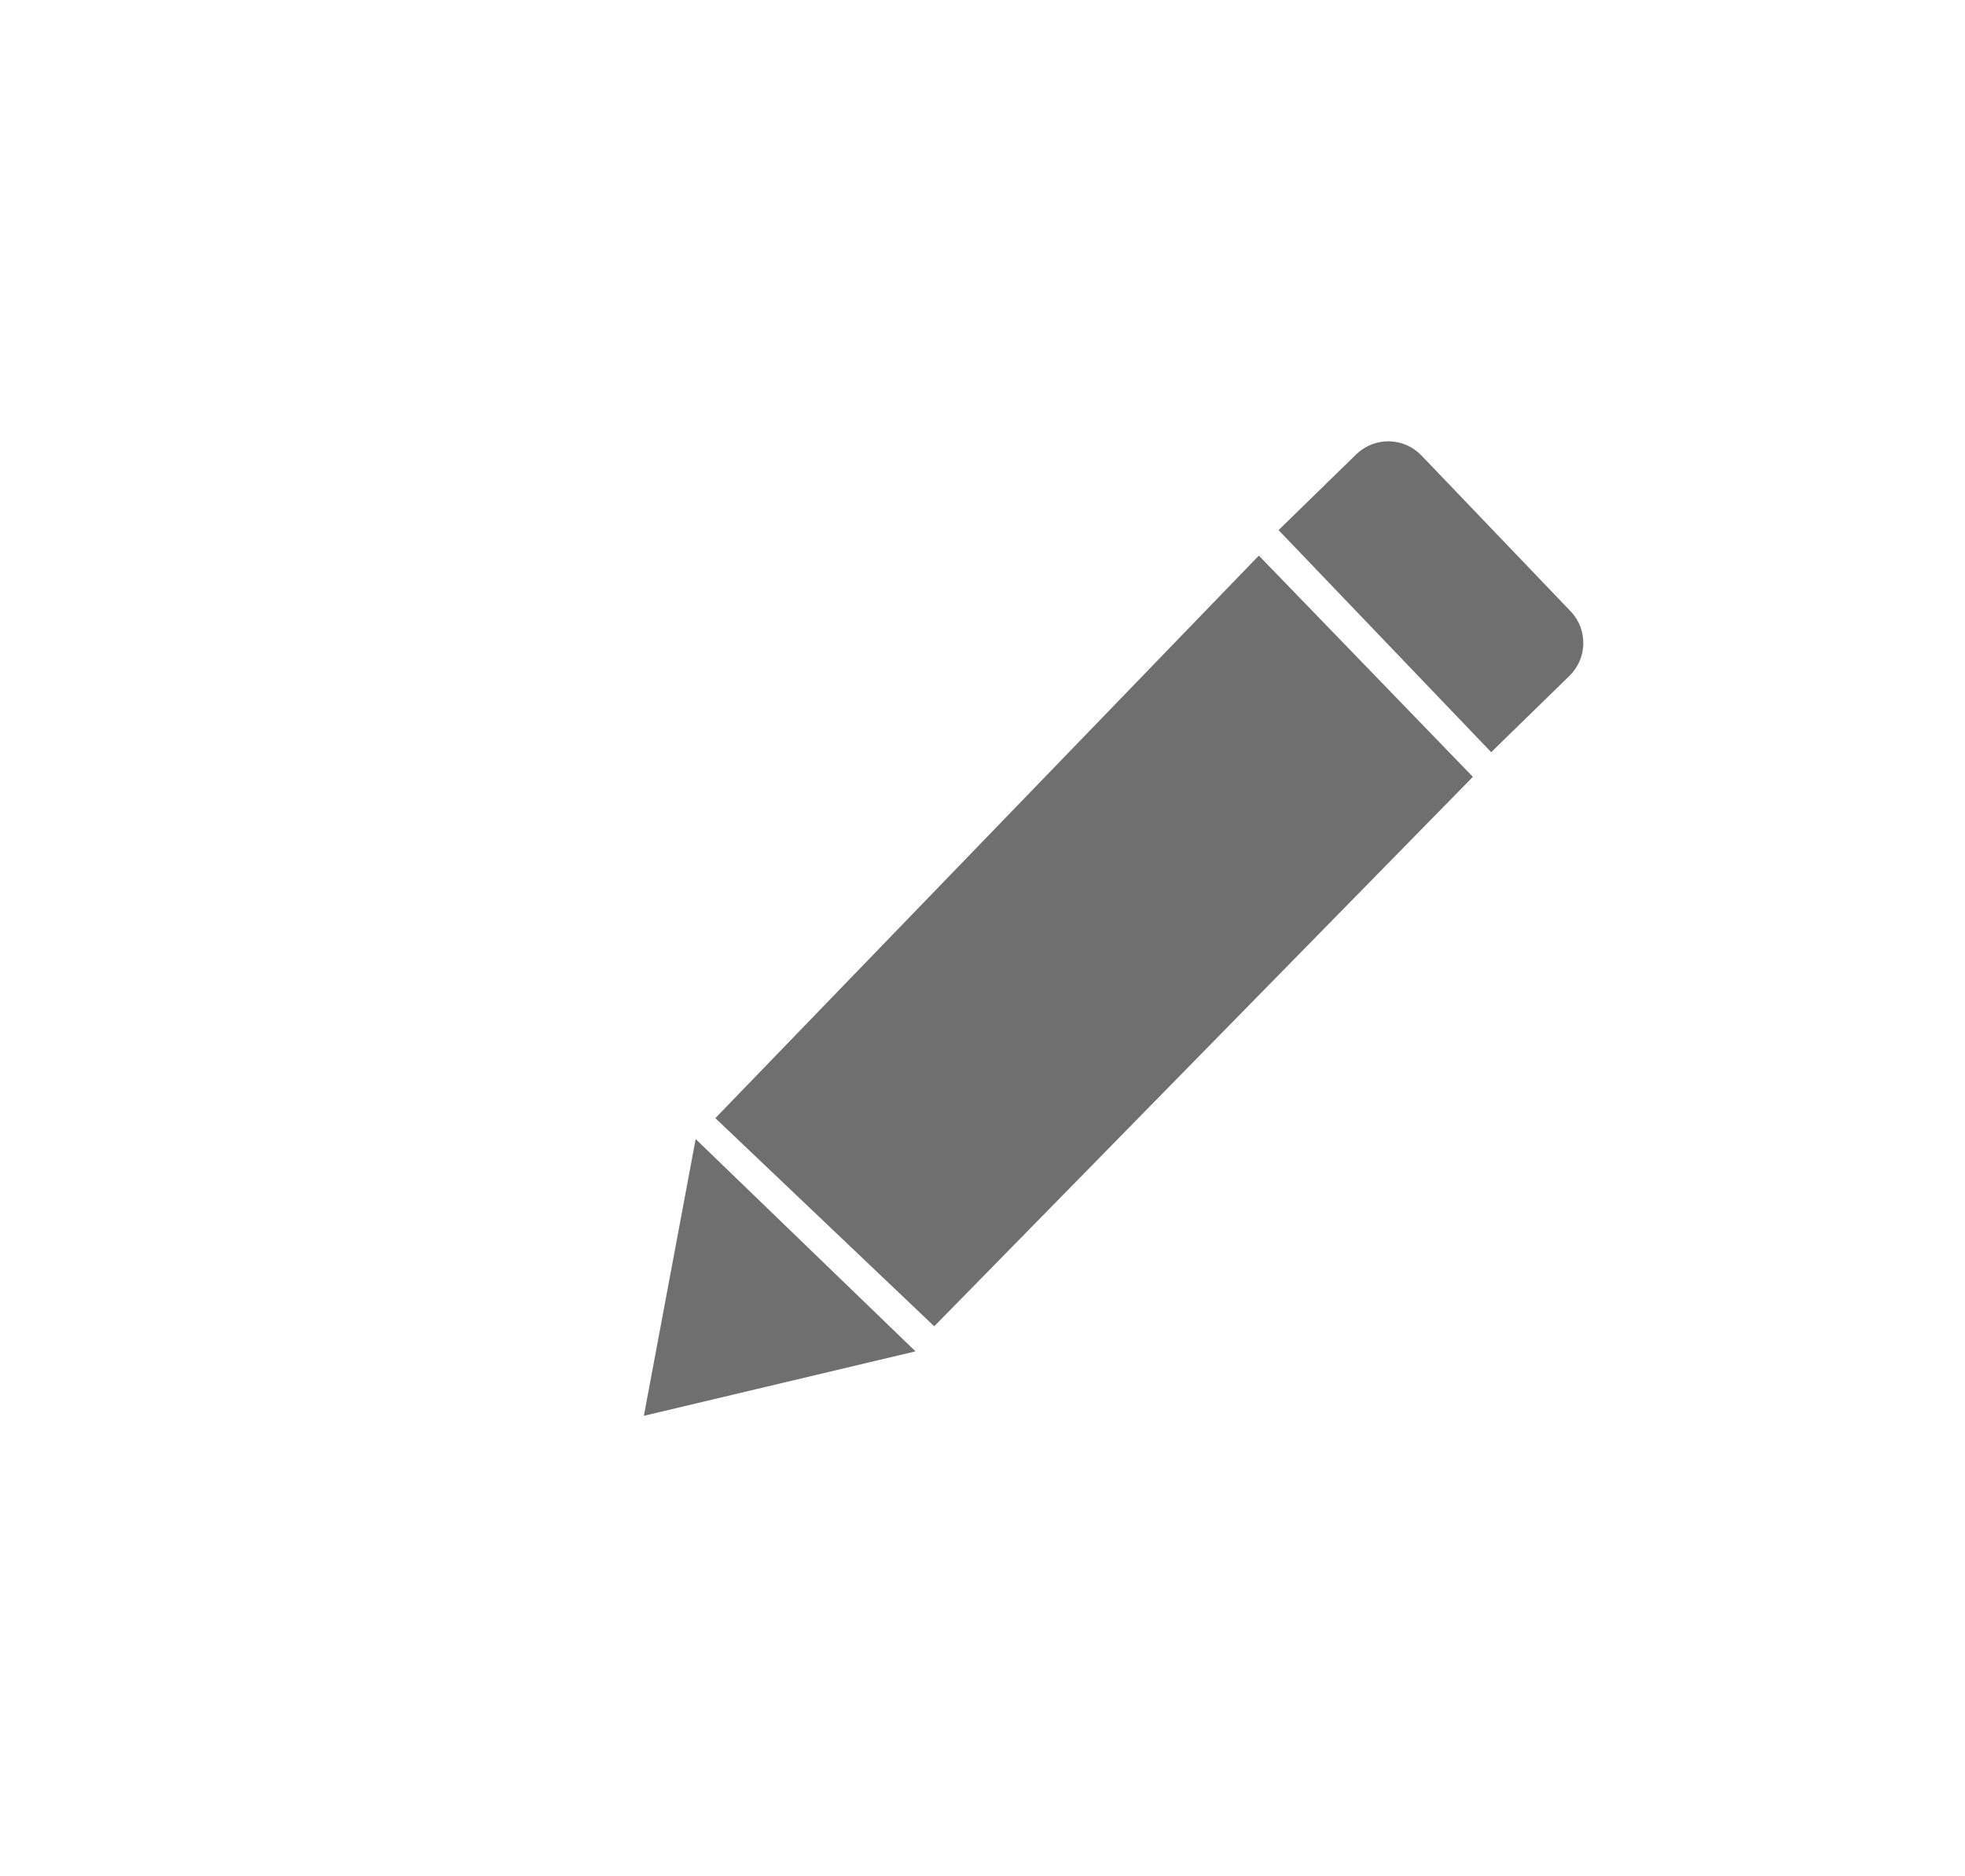
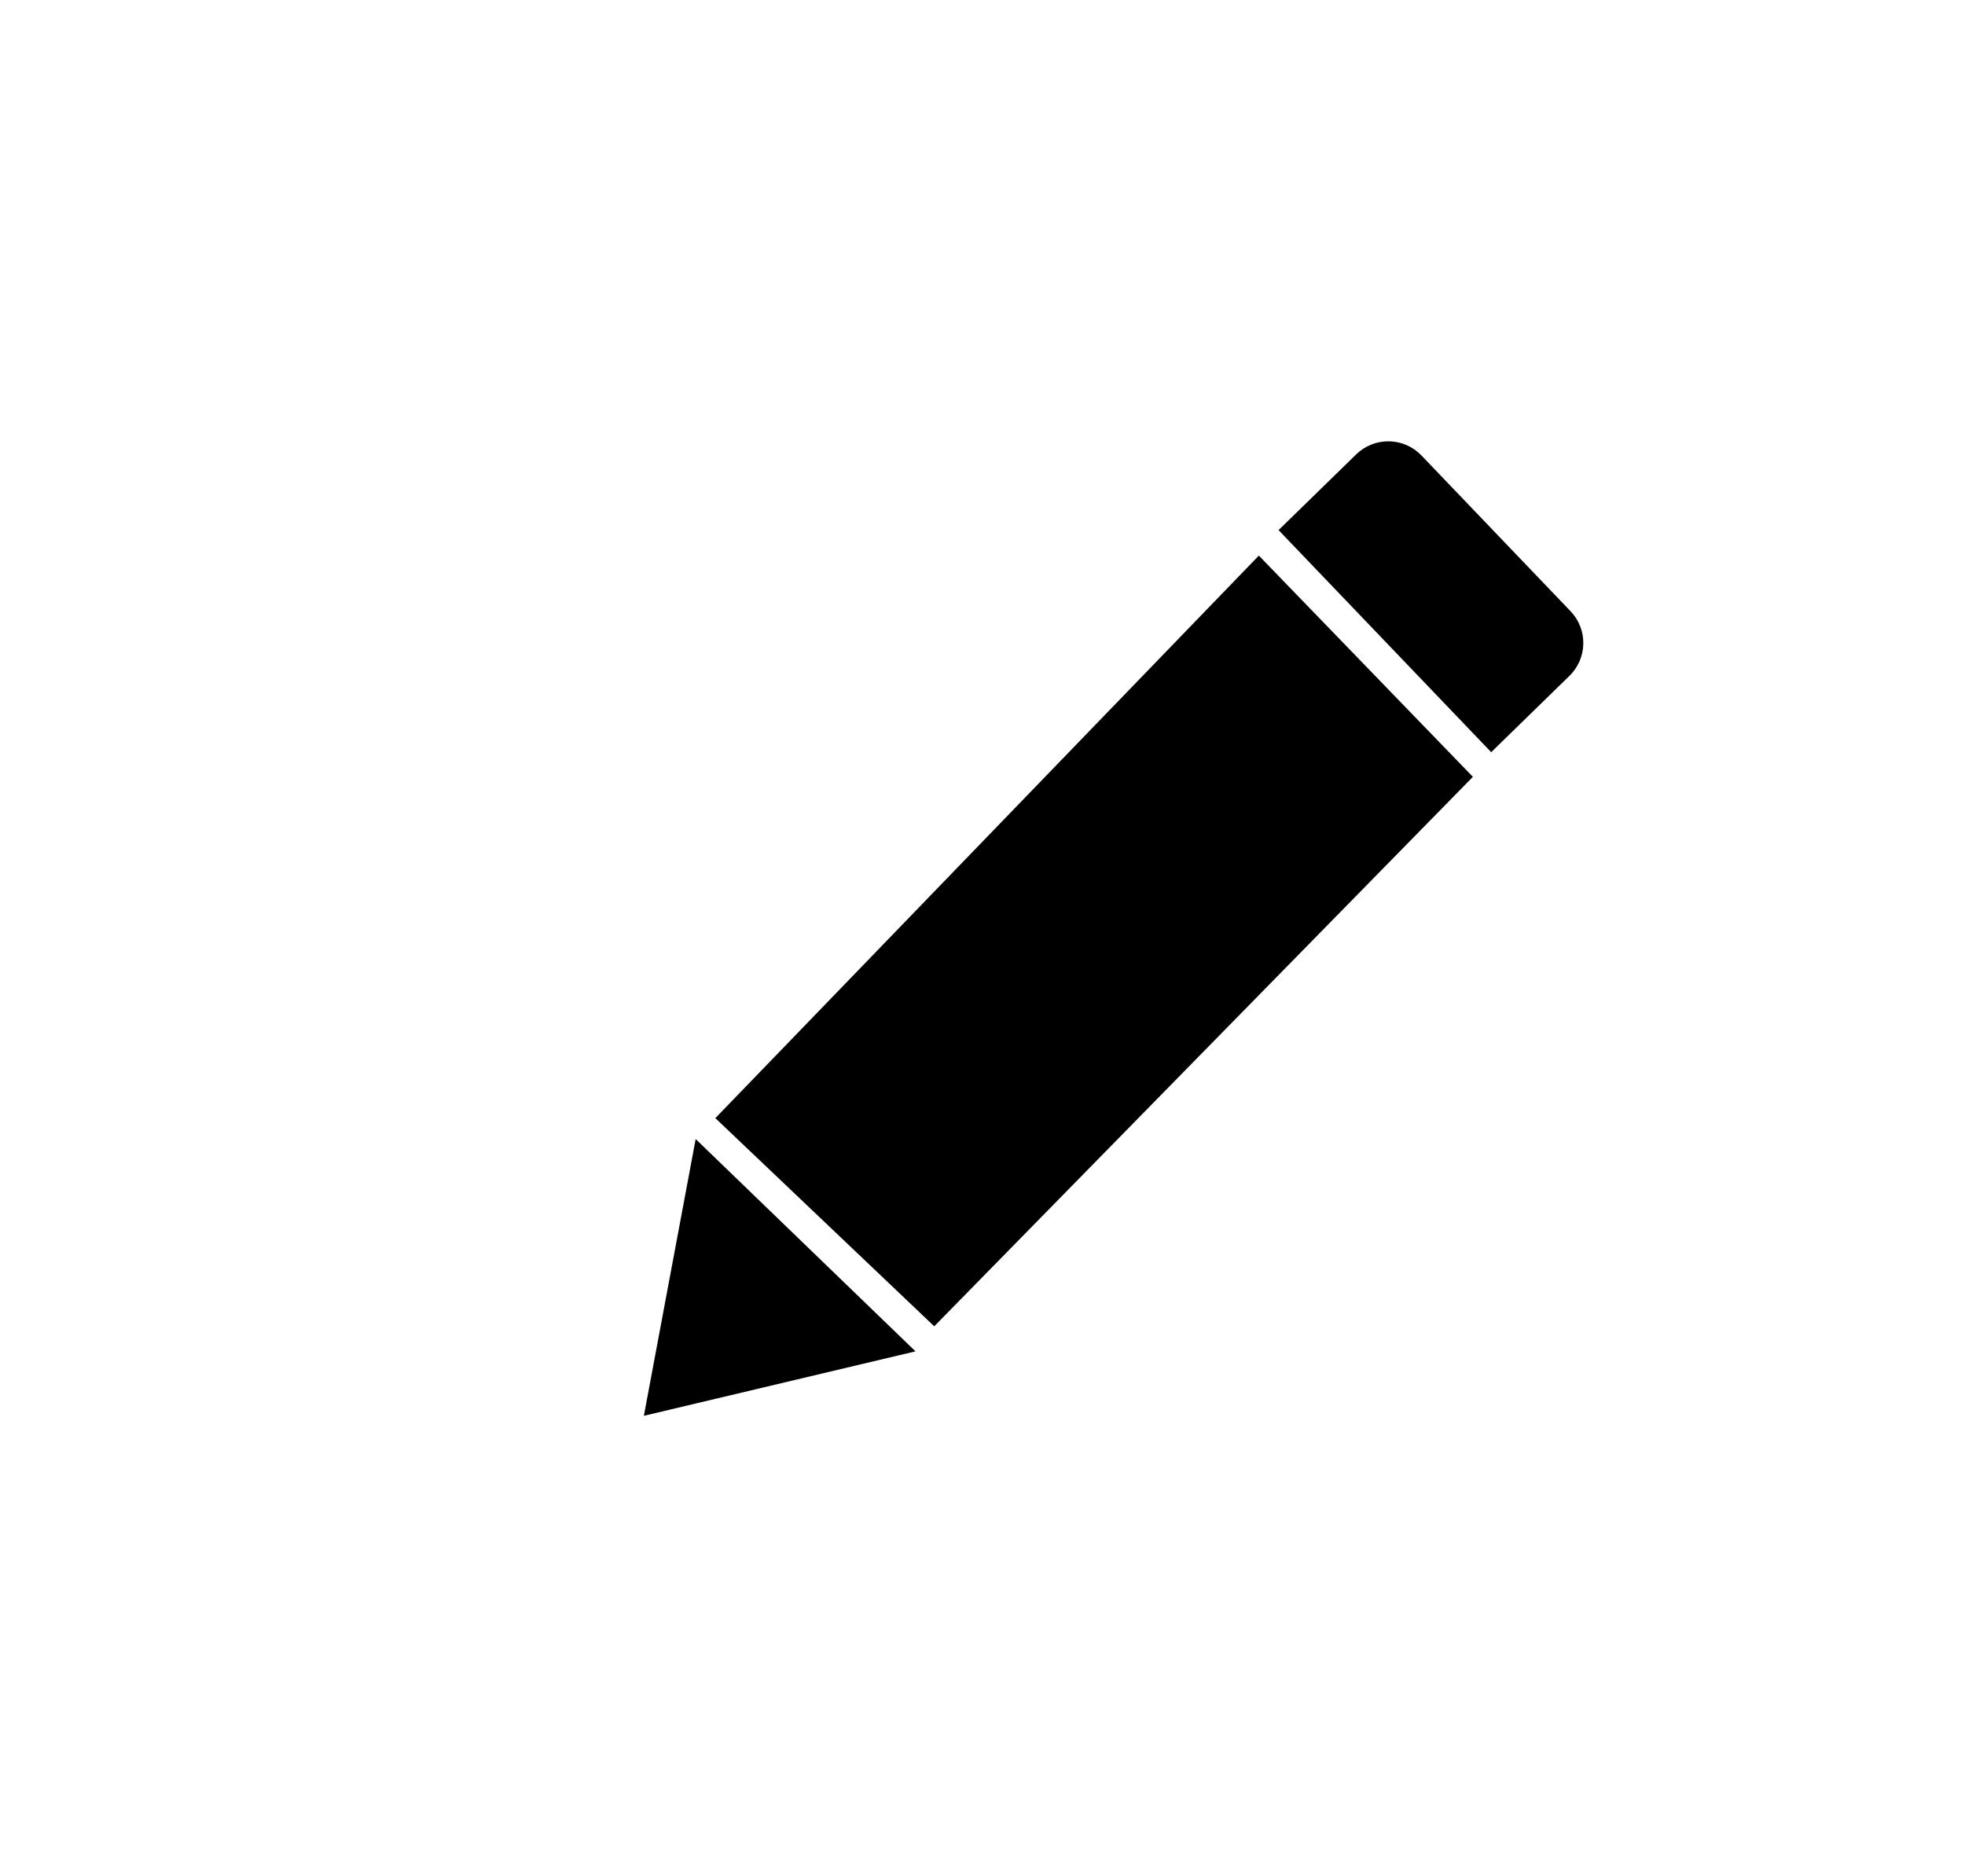
<svg xmlns="http://www.w3.org/2000/svg" width="100%" height="100%" viewBox="0 0 66 63" version="1.1" xml:space="preserve" style="fill-rule:evenodd;clip-rule:evenodd;stroke-linejoin:round;stroke-miterlimit:1.414;">
  <g transform="matrix(1,0,0,1,-126,-319)">
    <g transform="matrix(0.860154,0,0,0.868428,-97.2195,112.212)">
      <g id="pencil">
        <g>
          <g transform="matrix(1,0,0,1,13.2345,51.1302)">
-             <path d="M274.21,230.237L295.433,208.478L303.791,217.036L282.757,238.289L274.21,230.237Z" style="fill:rgb(111,111,111);" />
+             <path d="M274.21,230.237L295.433,208.478L303.791,217.036L282.757,238.289L274.21,230.237Z" />
          </g>
          <g transform="matrix(-1.05151,-1.00598,0.88162,-0.921524,306.359,796.058)">
-             <path d="M249.807,273.325L253.888,280.487L245.725,280.487L249.807,273.325Z" style="fill:rgb(111,111,111);" />
+             <path d="M249.807,273.325L253.888,280.487L245.725,280.487L249.807,273.325Z" />
          </g>
          <g transform="matrix(0.646938,0.66935,-0.617746,0.597062,244.85,-41.2786)">
-             <path d="M292.703,183.594C292.703,182.454 291.856,181.536 290.804,181.536C288.388,181.536 284.239,181.536 281.805,181.536C281.294,181.536 280.801,181.757 280.438,182.151C280.074,182.545 279.869,183.079 279.869,183.634C279.869,185.698 279.869,188.541 279.869,188.541L292.703,188.541C292.703,188.541 292.703,185.661 292.703,183.594Z" style="fill:rgb(111,111,111);" />
+             <path d="M292.703,183.594C292.703,182.454 291.856,181.536 290.804,181.536C288.388,181.536 284.239,181.536 281.805,181.536C281.294,181.536 280.801,181.757 280.438,182.151C280.074,182.545 279.869,183.079 279.869,183.634C279.869,185.698 279.869,188.541 279.869,188.541L292.703,188.541C292.703,188.541 292.703,185.661 292.703,183.594Z" />
          </g>
        </g>
      </g>
    </g>
  </g>
</svg>
